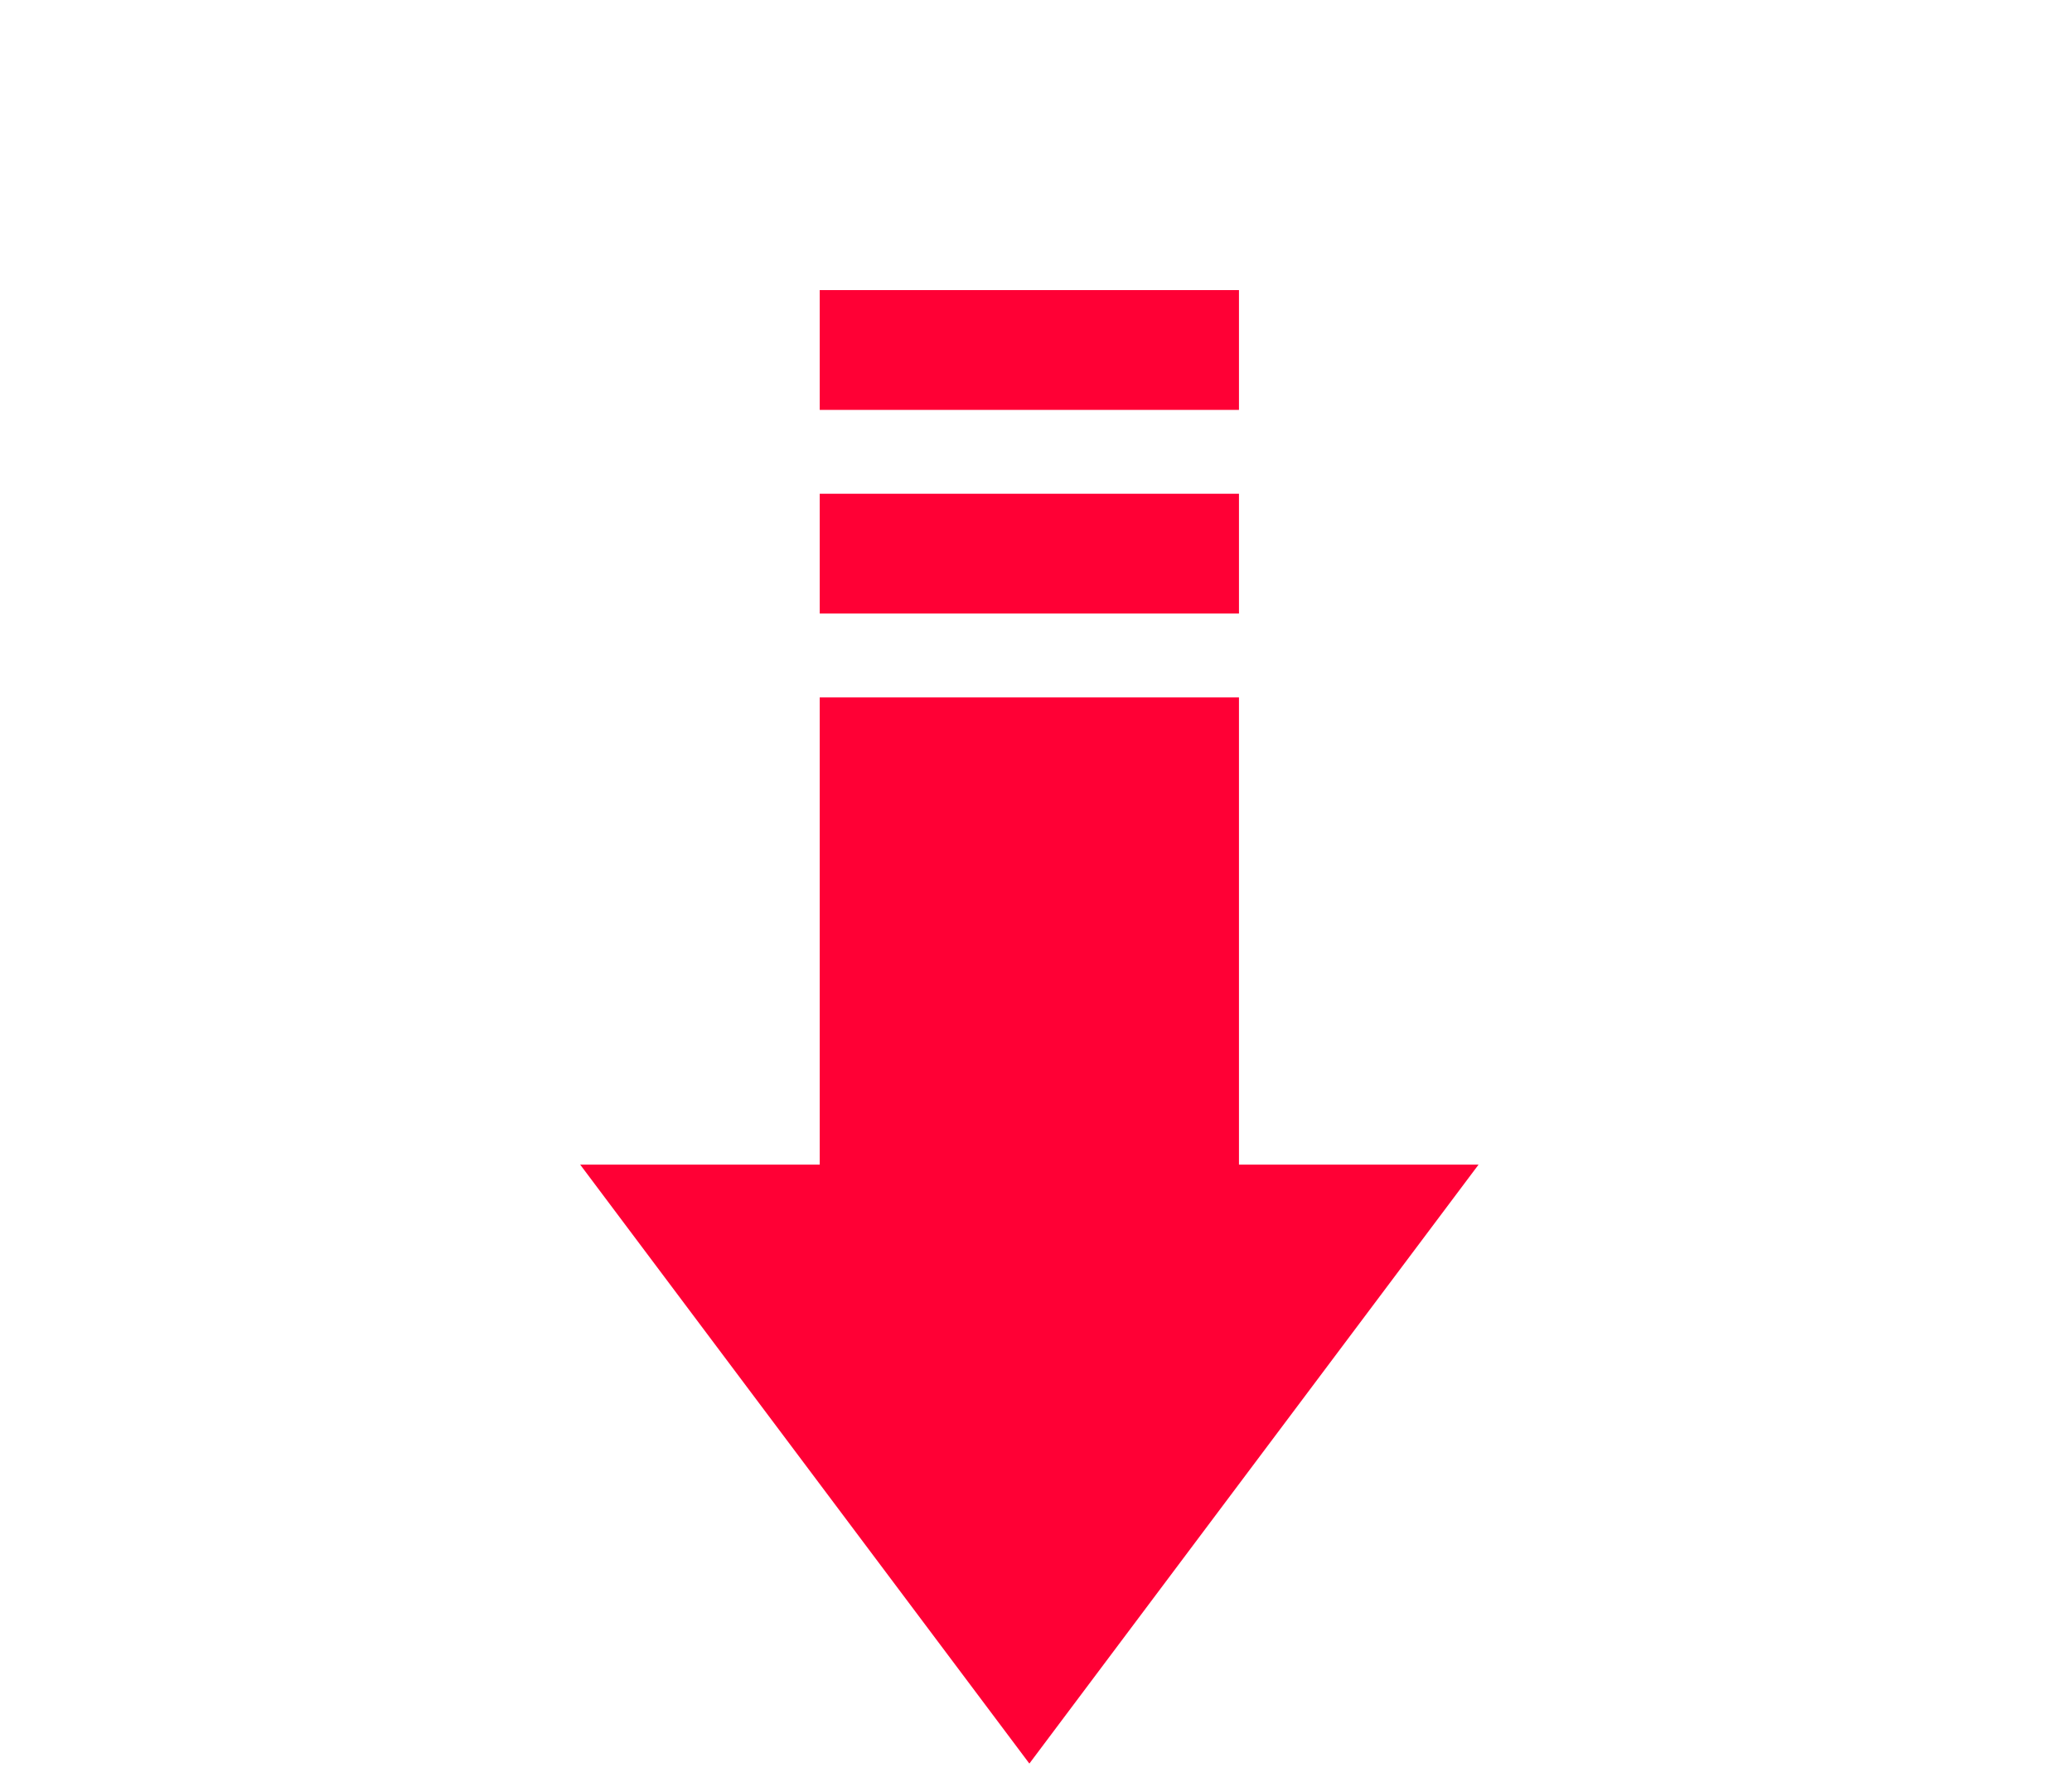
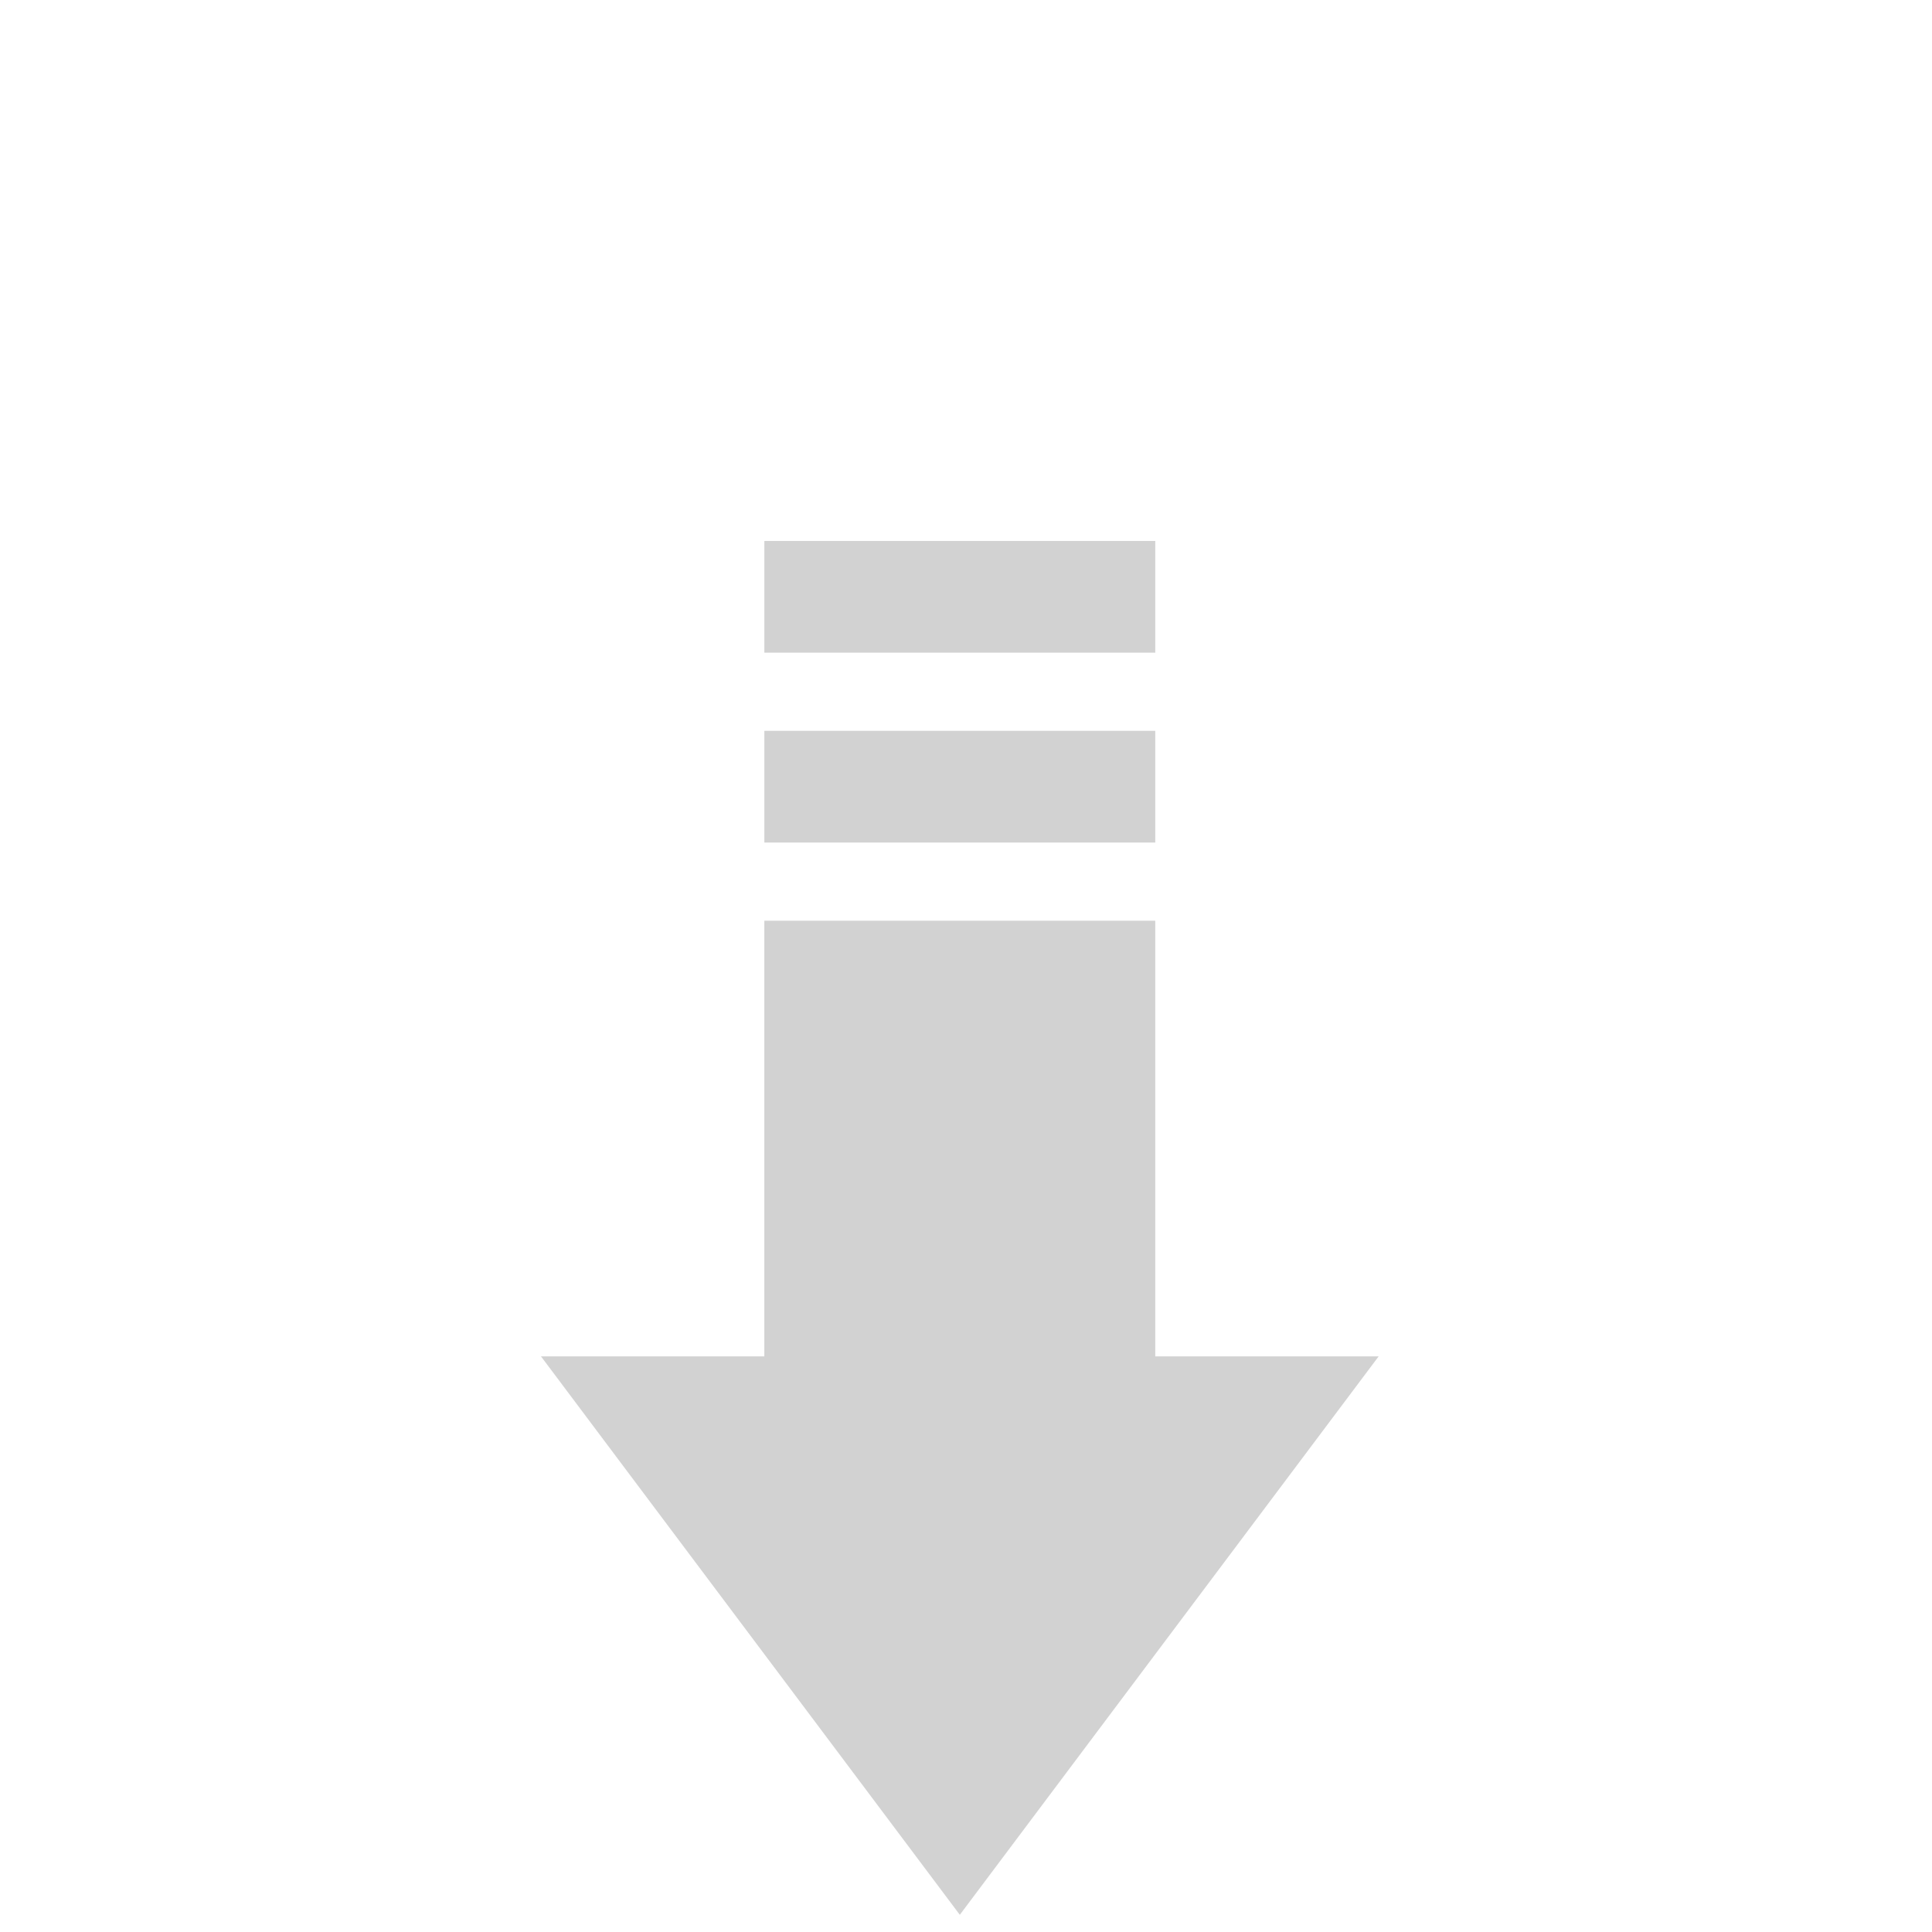
- <svg xmlns="http://www.w3.org/2000/svg" width="50" height="43" viewBox="0 0 50 43" fill="none">
-   <path d="M24.84 42.555L14 28.102H19.781V16.828H29.898V28.102H35.68L24.84 42.555Z" fill="#FF0035" />
-   <path d="M19.781 14.805H29.898V11.914H19.781V14.805Z" fill="#FF0035" />
-   <path d="M19.781 9.891H29.898V7H19.781V9.891Z" fill="#FF0035" />
+ <svg xmlns="http://www.w3.org/2000/svg" width="50" height="50" viewBox="0 0 50 50" fill="none">
+   <g opacity="0.8">
+     <path d="M24.84 49.555L14 35.102H19.781V23.828H29.898V35.102H35.68L24.84 49.555Z" fill="#C7C7C7" />
+     <path d="M19.781 21.805H29.898V18.914H19.781V21.805Z" fill="#C7C7C7" />
+     <path d="M19.781 16.891H29.898V14H19.781V16.891Z" fill="#C7C7C7" />
+   </g>
</svg>
